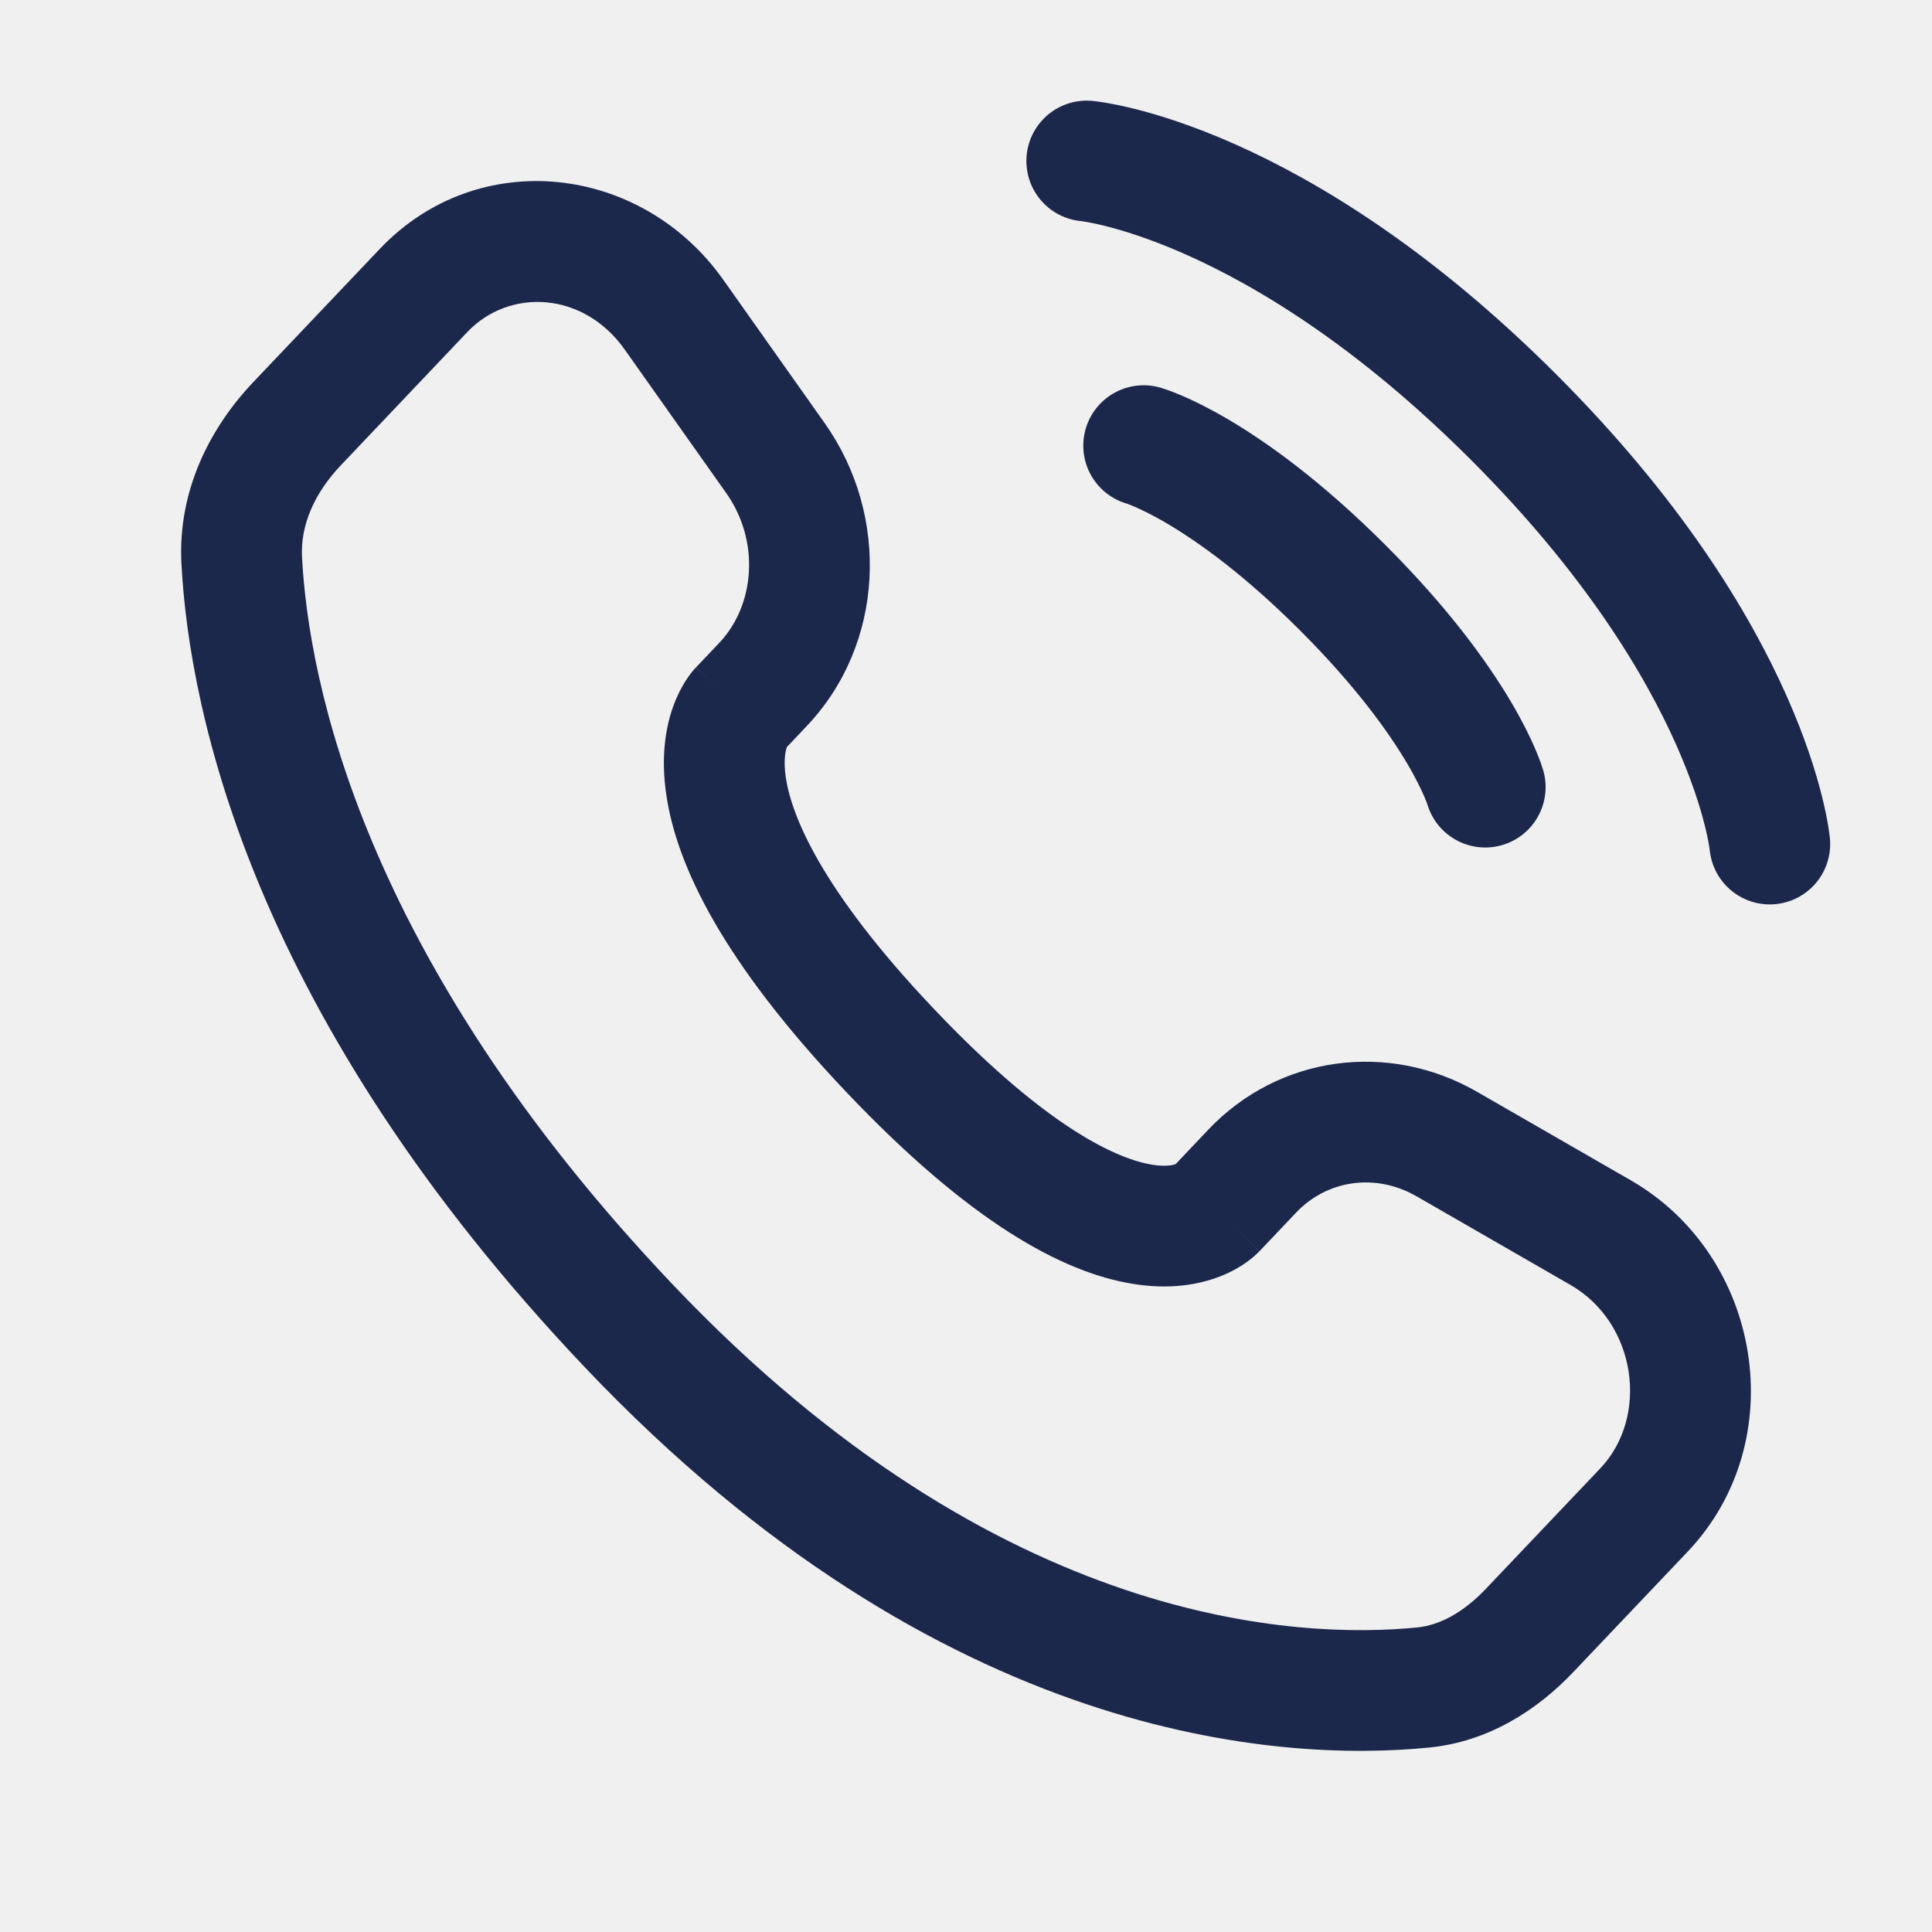
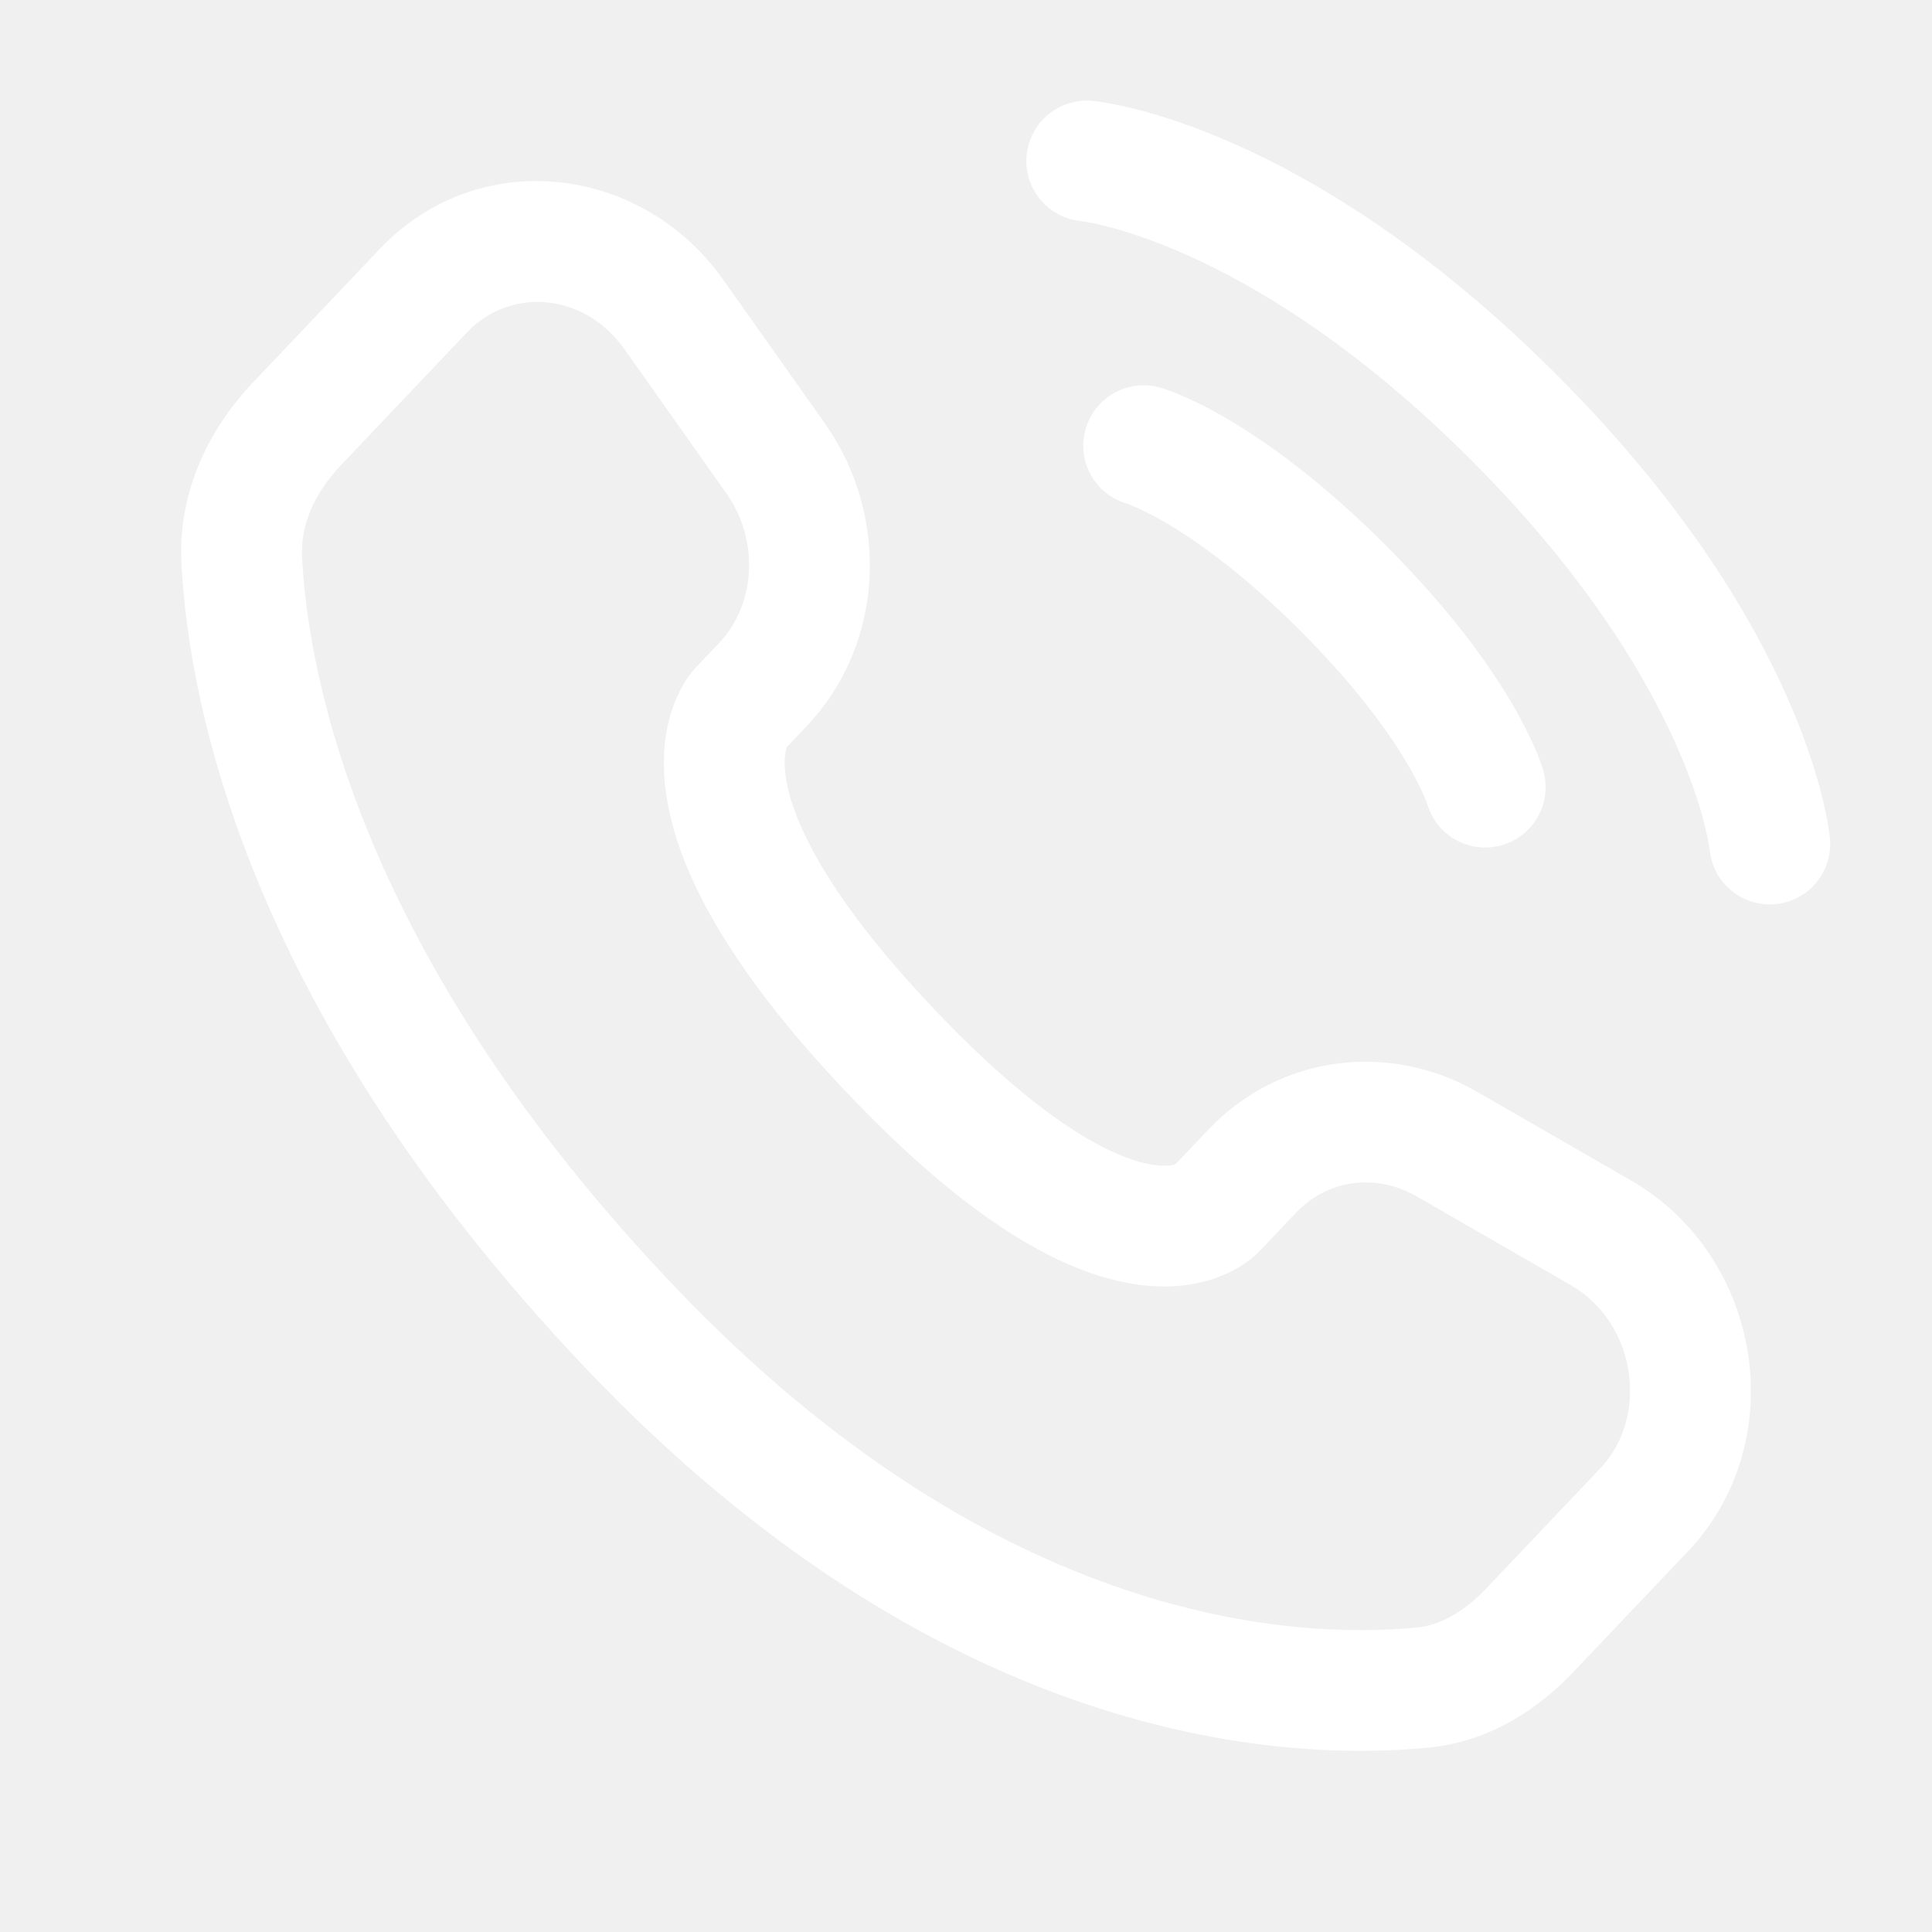
<svg xmlns="http://www.w3.org/2000/svg" width="800px" height="800px" viewBox="0 0 24 24" fill="none">
-   <path d="M13.5 2C13.5 2 15.834 2.212 18.803 5.182C21.773 8.152 21.985 10.485 21.985 10.485" stroke="#1C274C" stroke-width="1.5" stroke-linecap="round" />
-   <path d="M14.207 5.536C14.207 5.536 15.197 5.818 16.682 7.303C18.167 8.788 18.45 9.778 18.45 9.778" stroke="#1C274C" stroke-width="1.5" stroke-linecap="round" />
-   <path d="M15.101 15.027L14.557 14.511L15.101 15.027ZM15.556 14.548L16.1 15.064H16.1L15.556 14.548ZM17.973 14.212L17.599 14.862H17.599L17.973 14.212ZM19.883 15.312L19.509 15.962L19.883 15.312ZM20.422 18.758L20.965 19.275L20.422 18.758ZM19.001 20.254L18.457 19.738L19.001 20.254ZM17.676 20.963L17.75 21.709L17.676 20.963ZM7.815 16.475L8.359 15.959L7.815 16.475ZM3.003 6.966L2.254 7.006L2.254 7.006L3.003 6.966ZM9.478 8.503L10.021 9.02H10.021L9.478 8.503ZM9.634 5.693L10.247 5.26L9.634 5.693ZM8.373 3.91L7.761 4.343V4.343L8.373 3.91ZM5.261 3.609L5.805 4.125L5.261 3.609ZM3.692 5.261L3.148 4.745L3.148 4.745L3.692 5.261ZM11.063 13.056L11.607 12.539L11.063 13.056ZM15.645 15.544L16.1 15.064L15.012 14.031L14.557 14.511L15.645 15.544ZM17.599 14.862L19.509 15.962L20.258 14.662L18.347 13.562L17.599 14.862ZM19.878 18.242L18.457 19.738L19.545 20.77L20.965 19.275L19.878 18.242ZM17.603 20.217C16.168 20.358 12.423 20.238 8.359 15.959L7.272 16.992C11.701 21.655 15.926 21.89 17.75 21.709L17.603 20.217ZM8.359 15.959C4.483 11.878 3.833 8.436 3.752 6.926L2.254 7.006C2.353 8.855 3.138 12.64 7.272 16.992L8.359 15.959ZM9.735 9.322L10.021 9.02L8.934 7.987L8.647 8.289L9.735 9.322ZM10.247 5.26L8.986 3.477L7.761 4.343L9.022 6.126L10.247 5.26ZM4.718 3.092L3.148 4.745L4.236 5.778L5.805 4.125L4.718 3.092ZM9.191 8.805C8.647 8.289 8.646 8.289 8.646 8.29C8.645 8.29 8.645 8.291 8.644 8.292C8.643 8.293 8.642 8.294 8.641 8.295C8.639 8.297 8.637 8.299 8.635 8.301C8.631 8.306 8.626 8.311 8.622 8.316C8.612 8.327 8.602 8.339 8.591 8.353C8.569 8.381 8.544 8.415 8.518 8.456C8.466 8.538 8.409 8.645 8.361 8.78C8.263 9.055 8.21 9.418 8.277 9.873C8.407 10.765 8.992 11.964 10.519 13.572L11.607 12.539C10.179 11.036 9.828 10.111 9.761 9.655C9.729 9.435 9.761 9.32 9.774 9.283C9.782 9.263 9.786 9.257 9.782 9.264C9.779 9.268 9.775 9.275 9.767 9.284C9.764 9.289 9.759 9.294 9.754 9.301C9.751 9.304 9.748 9.307 9.745 9.311C9.743 9.312 9.742 9.314 9.74 9.316C9.739 9.317 9.738 9.318 9.737 9.319C9.737 9.319 9.736 9.32 9.736 9.32C9.735 9.321 9.735 9.322 9.191 8.805ZM10.519 13.572C12.042 15.176 13.192 15.806 14.07 15.948C14.52 16.022 14.885 15.963 15.161 15.854C15.296 15.801 15.402 15.739 15.482 15.682C15.522 15.653 15.556 15.627 15.582 15.603C15.596 15.591 15.608 15.58 15.618 15.57C15.623 15.565 15.628 15.561 15.632 15.556C15.635 15.554 15.637 15.552 15.639 15.55C15.64 15.549 15.641 15.548 15.642 15.547C15.642 15.546 15.643 15.545 15.643 15.545C15.644 15.544 15.645 15.544 15.101 15.027C14.557 14.511 14.558 14.51 14.558 14.509C14.559 14.509 14.559 14.508 14.56 14.508C14.56 14.507 14.561 14.506 14.562 14.505C14.564 14.503 14.566 14.502 14.567 14.5C14.571 14.496 14.574 14.493 14.577 14.49C14.583 14.485 14.588 14.48 14.593 14.475C14.603 14.467 14.61 14.462 14.614 14.458C14.624 14.452 14.623 14.454 14.61 14.459C14.591 14.467 14.5 14.499 14.31 14.468C13.908 14.402 13.039 14.047 11.607 12.539L10.519 13.572ZM8.986 3.477C7.972 2.043 5.944 1.801 4.718 3.092L5.805 4.125C6.328 3.575 7.249 3.618 7.761 4.343L8.986 3.477ZM3.752 6.926C3.73 6.526 3.904 6.127 4.236 5.778L3.148 4.745C2.612 5.309 2.205 6.092 2.254 7.006L3.752 6.926ZM18.457 19.738C18.178 20.031 17.886 20.189 17.603 20.217L17.75 21.709C18.497 21.636 19.102 21.237 19.545 20.77L18.457 19.738ZM10.021 9.02C10.989 8.001 11.057 6.407 10.247 5.26L9.022 6.126C9.444 6.723 9.379 7.518 8.934 7.987L10.021 9.02ZM19.509 15.962C20.33 16.434 20.491 17.597 19.878 18.242L20.965 19.275C22.27 17.901 21.89 15.602 20.258 14.662L19.509 15.962ZM16.1 15.064C16.485 14.658 17.086 14.567 17.599 14.862L18.347 13.562C17.248 12.93 15.886 13.111 15.012 14.031L16.1 15.064Z" fill="#1C274C" />
+   <path d="M13.5 2C13.5 2 15.834 2.212 18.803 5.182C21.773 8.152 21.985 10.485 21.985 10.485" stroke="#fff" stroke-width="1.5" stroke-linecap="round" />
+   <path d="M14.207 5.536C14.207 5.536 15.197 5.818 16.682 7.303C18.167 8.788 18.45 9.778 18.45 9.778" stroke="#fff" stroke-width="1.5" stroke-linecap="round" />
+   <path d="M15.101 15.027L14.557 14.511L15.101 15.027ZM15.556 14.548L16.1 15.064H16.1L15.556 14.548ZM17.973 14.212L17.599 14.862H17.599L17.973 14.212ZM19.883 15.312L19.509 15.962L19.883 15.312ZM20.422 18.758L20.965 19.275L20.422 18.758ZM19.001 20.254L18.457 19.738L19.001 20.254ZM17.676 20.963L17.75 21.709L17.676 20.963ZM7.815 16.475L8.359 15.959L7.815 16.475ZM3.003 6.966L2.254 7.006L2.254 7.006L3.003 6.966ZM9.478 8.503L10.021 9.02H10.021L9.478 8.503ZM9.634 5.693L10.247 5.26L9.634 5.693ZM8.373 3.91L7.761 4.343V4.343L8.373 3.91ZM5.261 3.609L5.805 4.125L5.261 3.609ZM3.692 5.261L3.148 4.745L3.148 4.745L3.692 5.261ZM11.063 13.056L11.607 12.539L11.063 13.056ZM15.645 15.544L16.1 15.064L15.012 14.031L14.557 14.511L15.645 15.544ZM17.599 14.862L19.509 15.962L20.258 14.662L18.347 13.562L17.599 14.862ZM19.878 18.242L18.457 19.738L19.545 20.77L20.965 19.275L19.878 18.242ZM17.603 20.217C16.168 20.358 12.423 20.238 8.359 15.959L7.272 16.992C11.701 21.655 15.926 21.89 17.75 21.709L17.603 20.217ZM8.359 15.959C4.483 11.878 3.833 8.436 3.752 6.926L2.254 7.006C2.353 8.855 3.138 12.64 7.272 16.992L8.359 15.959ZM9.735 9.322L10.021 9.02L8.934 7.987L8.647 8.289L9.735 9.322ZM10.247 5.26L8.986 3.477L7.761 4.343L9.022 6.126L10.247 5.26ZM4.718 3.092L3.148 4.745L4.236 5.778L5.805 4.125L4.718 3.092ZM9.191 8.805C8.647 8.289 8.646 8.289 8.646 8.29C8.645 8.29 8.645 8.291 8.644 8.292C8.643 8.293 8.642 8.294 8.641 8.295C8.639 8.297 8.637 8.299 8.635 8.301C8.631 8.306 8.626 8.311 8.622 8.316C8.612 8.327 8.602 8.339 8.591 8.353C8.569 8.381 8.544 8.415 8.518 8.456C8.466 8.538 8.409 8.645 8.361 8.78C8.263 9.055 8.21 9.418 8.277 9.873C8.407 10.765 8.992 11.964 10.519 13.572L11.607 12.539C10.179 11.036 9.828 10.111 9.761 9.655C9.729 9.435 9.761 9.32 9.774 9.283C9.782 9.263 9.786 9.257 9.782 9.264C9.779 9.268 9.775 9.275 9.767 9.284C9.764 9.289 9.759 9.294 9.754 9.301C9.751 9.304 9.748 9.307 9.745 9.311C9.743 9.312 9.742 9.314 9.74 9.316C9.739 9.317 9.738 9.318 9.737 9.319C9.737 9.319 9.736 9.32 9.736 9.32C9.735 9.321 9.735 9.322 9.191 8.805ZM10.519 13.572C12.042 15.176 13.192 15.806 14.07 15.948C14.52 16.022 14.885 15.963 15.161 15.854C15.296 15.801 15.402 15.739 15.482 15.682C15.522 15.653 15.556 15.627 15.582 15.603C15.596 15.591 15.608 15.58 15.618 15.57C15.623 15.565 15.628 15.561 15.632 15.556C15.635 15.554 15.637 15.552 15.639 15.55C15.64 15.549 15.641 15.548 15.642 15.547C15.642 15.546 15.643 15.545 15.643 15.545C15.644 15.544 15.645 15.544 15.101 15.027C14.557 14.511 14.558 14.51 14.558 14.509C14.559 14.509 14.559 14.508 14.56 14.508C14.56 14.507 14.561 14.506 14.562 14.505C14.564 14.503 14.566 14.502 14.567 14.5C14.571 14.496 14.574 14.493 14.577 14.49C14.583 14.485 14.588 14.48 14.593 14.475C14.603 14.467 14.61 14.462 14.614 14.458C14.624 14.452 14.623 14.454 14.61 14.459C14.591 14.467 14.5 14.499 14.31 14.468C13.908 14.402 13.039 14.047 11.607 12.539L10.519 13.572ZM8.986 3.477C7.972 2.043 5.944 1.801 4.718 3.092L5.805 4.125C6.328 3.575 7.249 3.618 7.761 4.343L8.986 3.477ZM3.752 6.926C3.73 6.526 3.904 6.127 4.236 5.778L3.148 4.745C2.612 5.309 2.205 6.092 2.254 7.006L3.752 6.926ZM18.457 19.738C18.178 20.031 17.886 20.189 17.603 20.217L17.75 21.709C18.497 21.636 19.102 21.237 19.545 20.77L18.457 19.738ZM10.021 9.02C10.989 8.001 11.057 6.407 10.247 5.26L9.022 6.126C9.444 6.723 9.379 7.518 8.934 7.987L10.021 9.02ZM19.509 15.962C20.33 16.434 20.491 17.597 19.878 18.242L20.965 19.275C22.27 17.901 21.89 15.602 20.258 14.662L19.509 15.962ZM16.1 15.064C16.485 14.658 17.086 14.567 17.599 14.862L18.347 13.562C17.248 12.93 15.886 13.111 15.012 14.031L16.1 15.064Z" fill="#fff" />
</svg>
